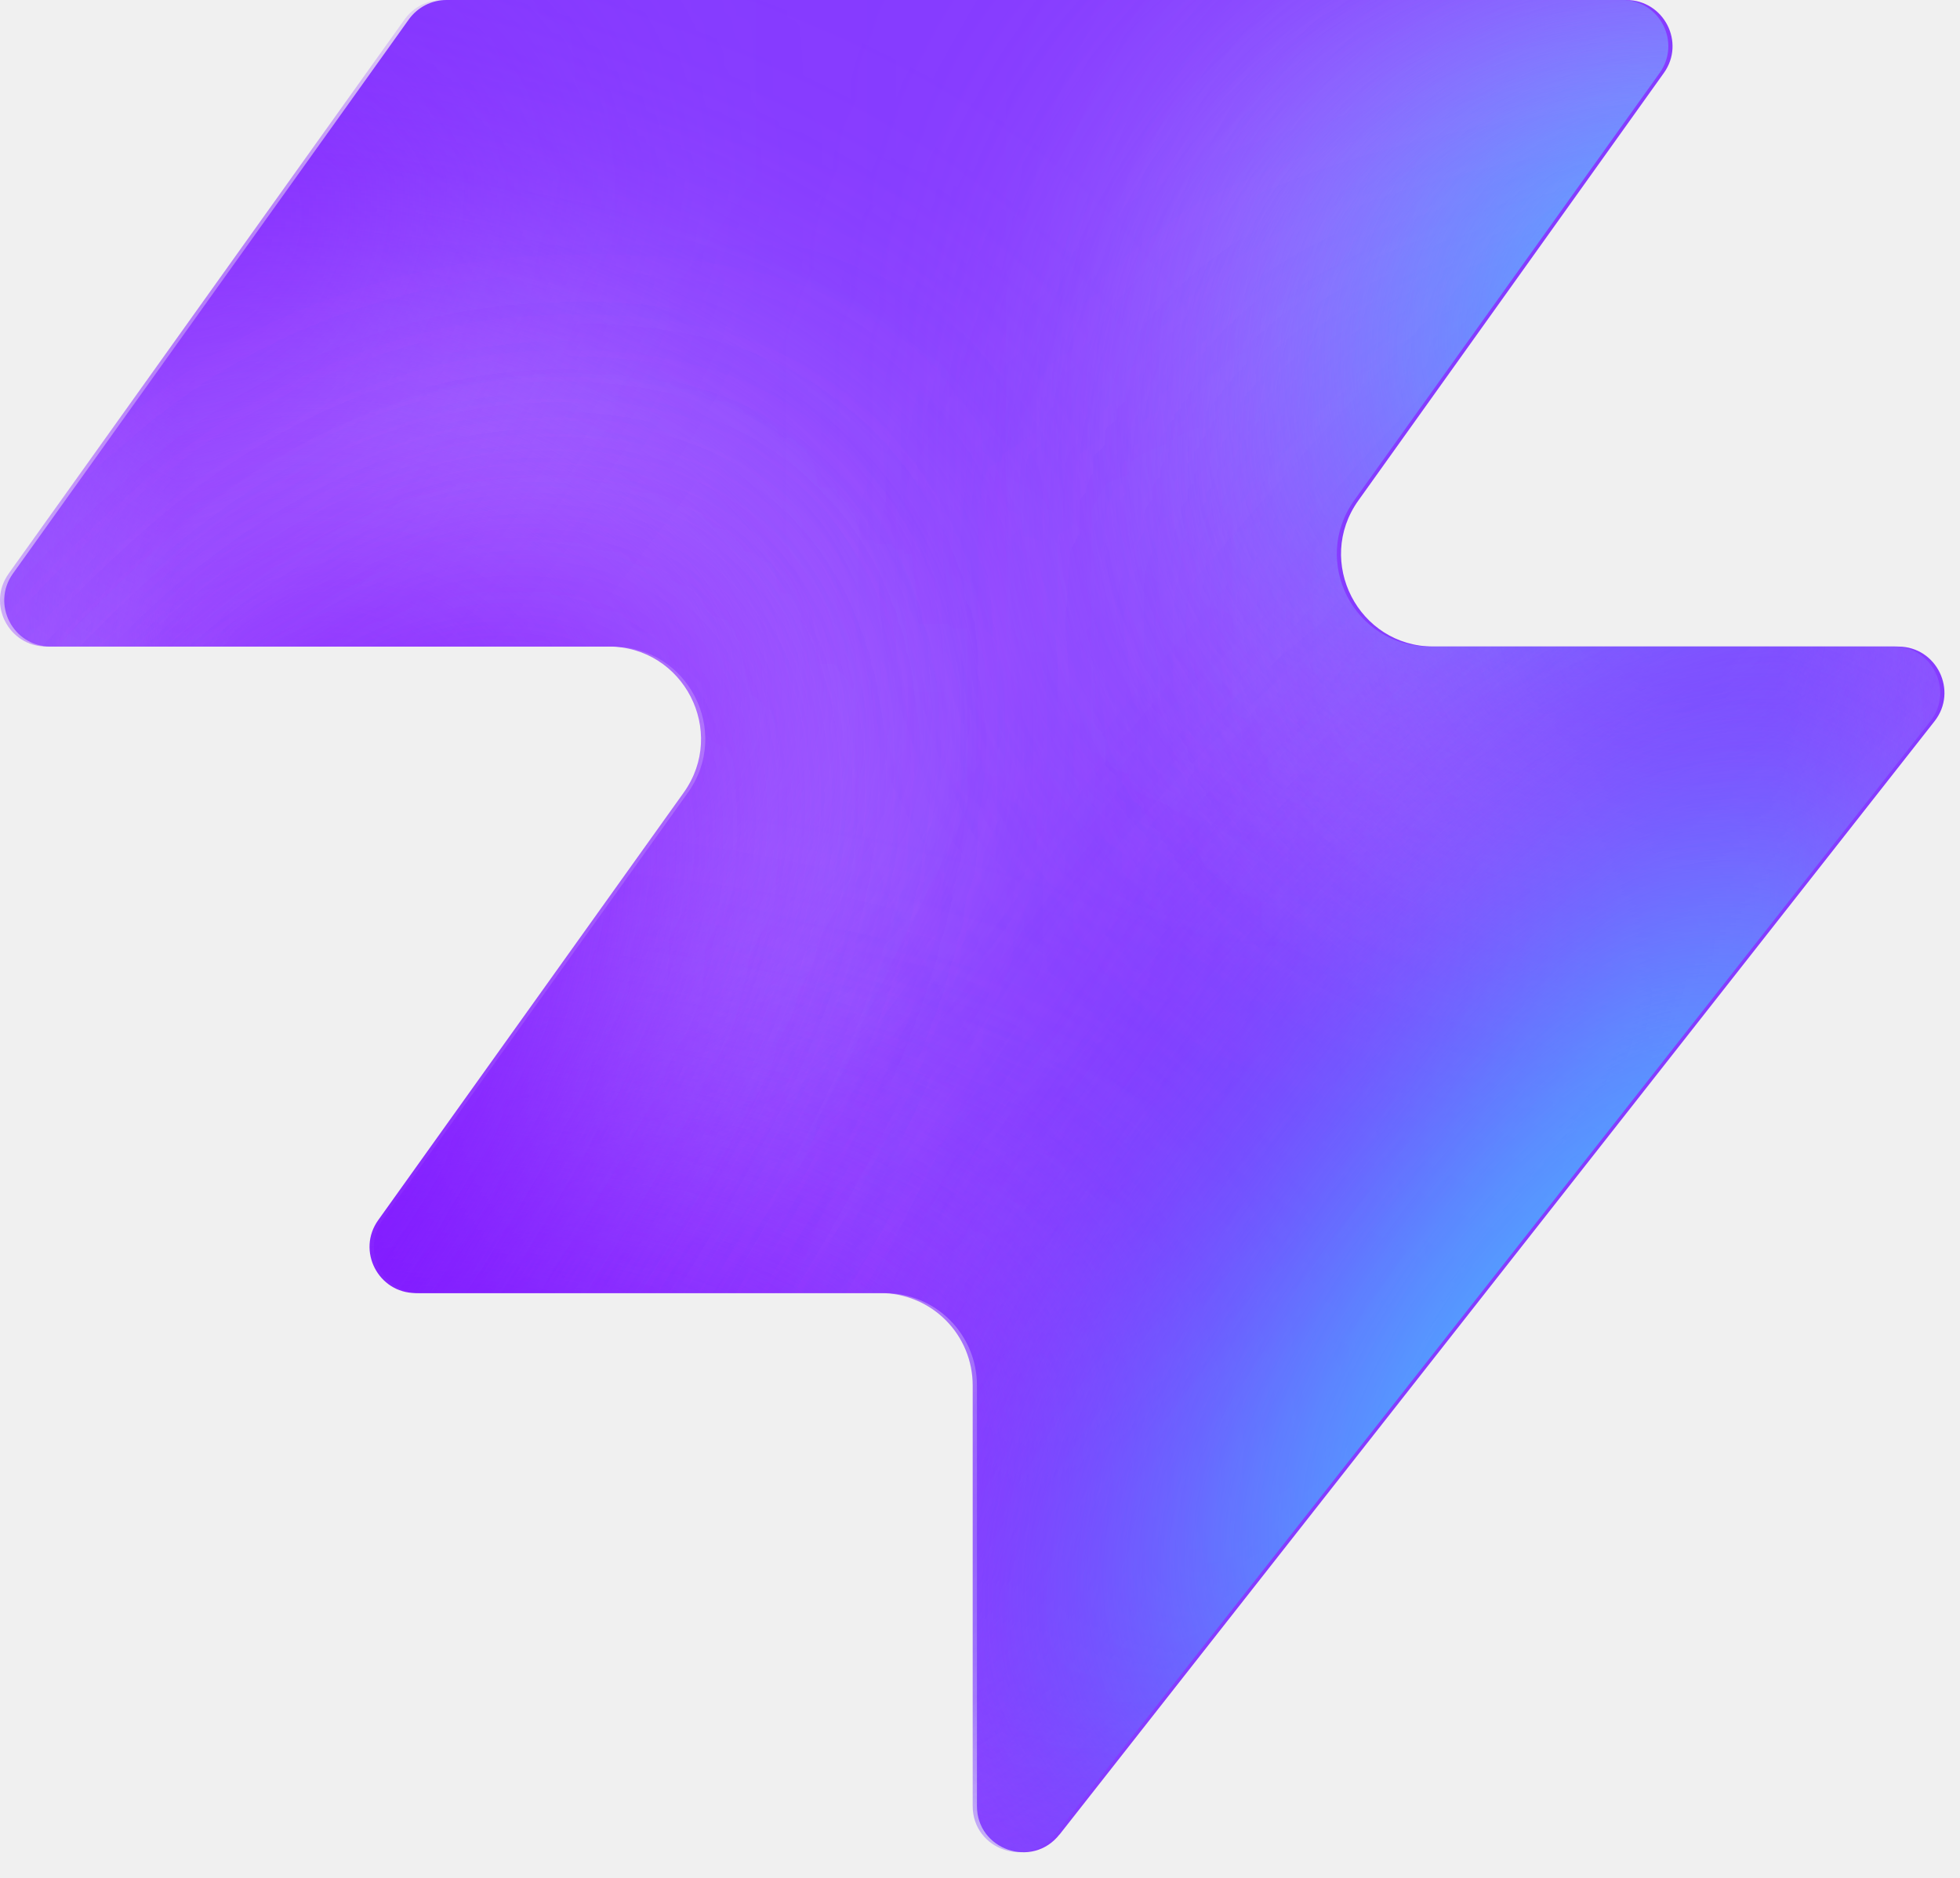
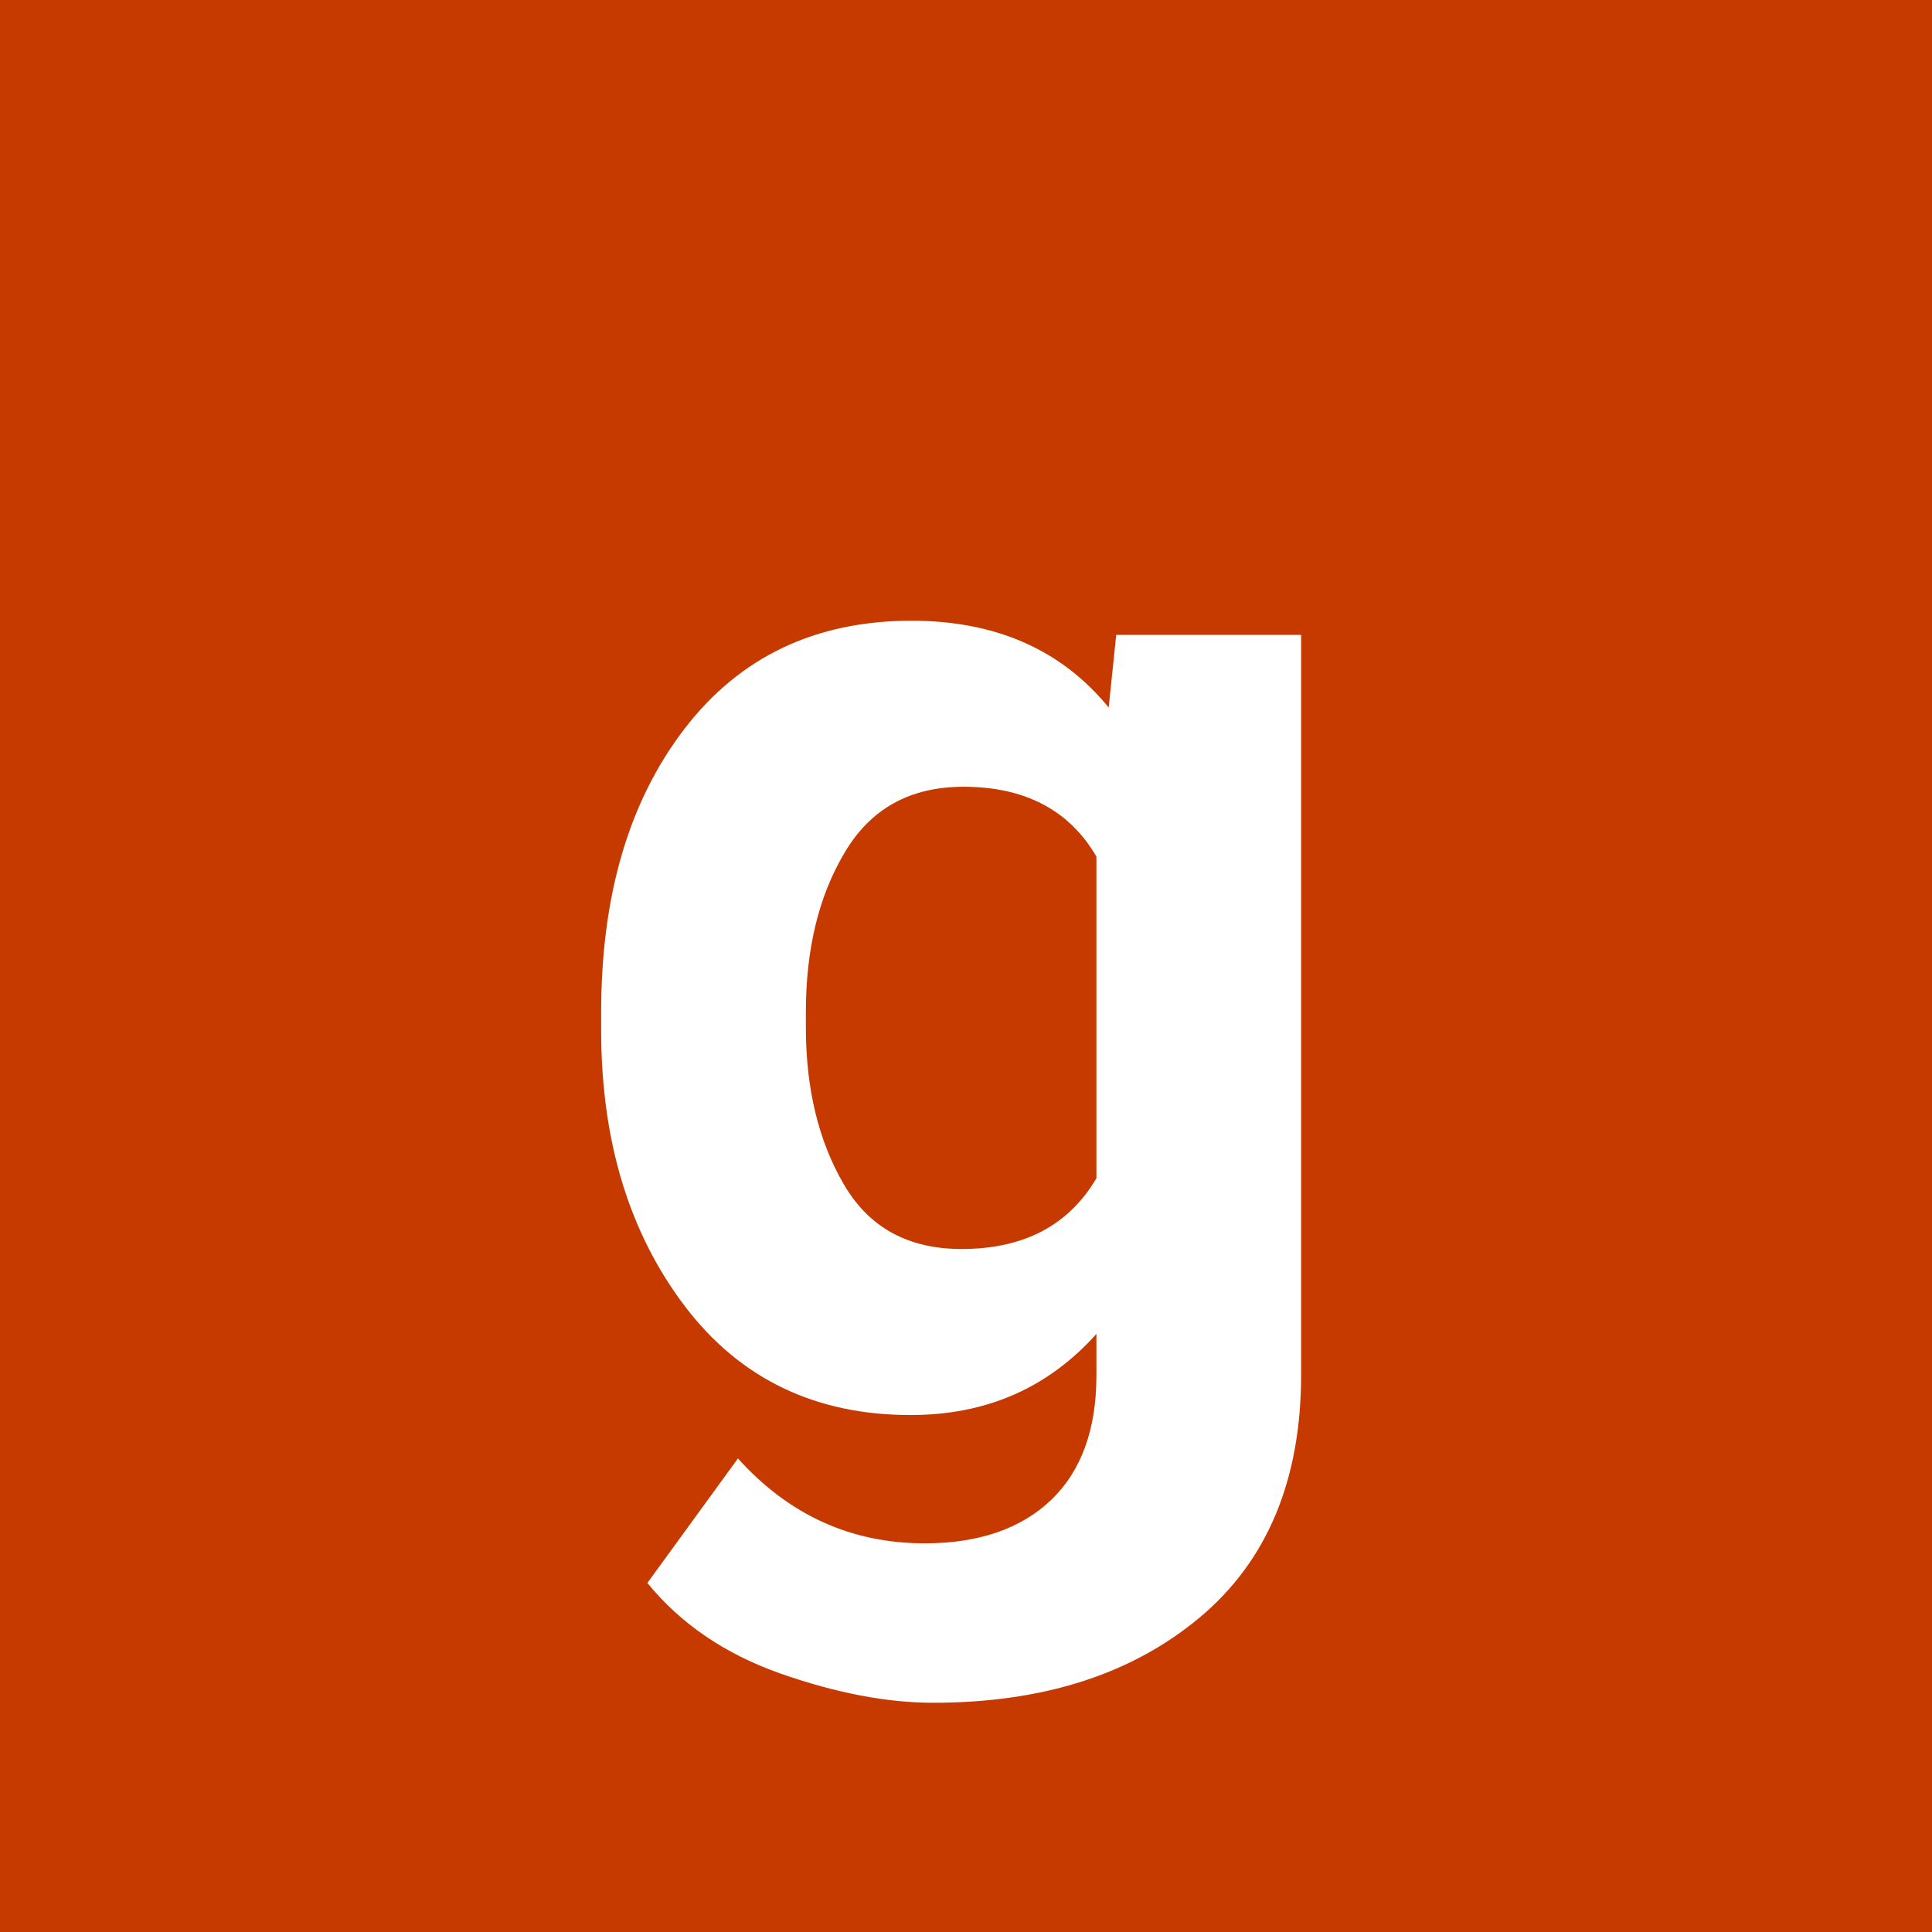
- <svg xmlns="http://www.w3.org/2000/svg" width="48" height="46" fill="none" viewBox="0 0 48 46">
-   <path fill="#863bff" d="M25.946 44.938c-.664.845-2.021.375-2.021-.698V33.937a2.26 2.26 0 0 0-2.262-2.262H10.287c-.92 0-1.456-1.04-.92-1.788l7.48-10.471c1.07-1.497 0-3.578-1.842-3.578H1.237c-.92 0-1.456-1.04-.92-1.788L10.013.474c.214-.297.556-.474.92-.474h28.894c.92 0 1.456 1.04.92 1.788l-7.48 10.471c-1.07 1.498 0 3.579 1.842 3.579h11.377c.943 0 1.473 1.088.89 1.83L25.947 44.94z" style="fill:#863bff;fill:color(display-p3 .525 .23 1);fill-opacity:1" />
-   <mask id="a" width="48" height="46" x="0" y="0" maskUnits="userSpaceOnUse" style="mask-type:alpha">
-     <path fill="#000" d="M25.842 44.938c-.664.844-2.021.375-2.021-.698V33.937a2.26 2.26 0 0 0-2.262-2.262H10.183c-.92 0-1.456-1.04-.92-1.788l7.48-10.471c1.07-1.498 0-3.579-1.842-3.579H1.133c-.92 0-1.456-1.04-.92-1.787L9.91.473c.214-.297.556-.474.92-.474h28.894c.92 0 1.456 1.04.92 1.788l-7.48 10.471c-1.07 1.498 0 3.578 1.842 3.578h11.377c.943 0 1.473 1.088.89 1.832L25.843 44.94z" style="fill:#000;fill-opacity:1" />
-   </mask>
-   <g mask="url(#a)">
-     <g filter="url(#b)">
-       <ellipse cx="5.508" cy="14.704" fill="#ede6ff" rx="5.508" ry="14.704" style="fill:#ede6ff;fill:color(display-p3 .927 .903 1);fill-opacity:1" transform="matrix(.00324 1 1 -.00324 -4.47 31.516)" />
-     </g>
-     <g filter="url(#c)">
-       <ellipse cx="10.399" cy="29.851" fill="#ede6ff" rx="10.399" ry="29.851" style="fill:#ede6ff;fill:color(display-p3 .927 .903 1);fill-opacity:1" transform="matrix(.00324 1 1 -.00324 -39.328 7.883)" />
-     </g>
-     <g filter="url(#d)">
-       <ellipse cx="5.508" cy="30.487" fill="#7e14ff" rx="5.508" ry="30.487" style="fill:#7e14ff;fill:color(display-p3 .492 .077 1);fill-opacity:1" transform="rotate(89.814 -25.913 -14.639)scale(1 -1)" />
-     </g>
-     <g filter="url(#e)">
-       <ellipse cx="5.508" cy="30.599" fill="#7e14ff" rx="5.508" ry="30.599" style="fill:#7e14ff;fill:color(display-p3 .492 .077 1);fill-opacity:1" transform="rotate(89.814 -32.644 -3.334)scale(1 -1)" />
-     </g>
-     <g filter="url(#f)">
-       <ellipse cx="5.508" cy="30.599" fill="#7e14ff" rx="5.508" ry="30.599" style="fill:#7e14ff;fill:color(display-p3 .492 .077 1);fill-opacity:1" transform="matrix(.00324 1 1 -.00324 -34.34 30.47)" />
-     </g>
-     <g filter="url(#g)">
-       <ellipse cx="14.072" cy="22.078" fill="#ede6ff" rx="14.072" ry="22.078" style="fill:#ede6ff;fill:color(display-p3 .927 .903 1);fill-opacity:1" transform="rotate(93.35 24.506 48.493)scale(-1 1)" />
-     </g>
-     <g filter="url(#h)">
-       <ellipse cx="3.47" cy="21.501" fill="#7e14ff" rx="3.47" ry="21.501" style="fill:#7e14ff;fill:color(display-p3 .492 .077 1);fill-opacity:1" transform="rotate(89.009 28.708 47.59)scale(-1 1)" />
-     </g>
-     <g filter="url(#i)">
-       <ellipse cx="3.47" cy="21.501" fill="#7e14ff" rx="3.47" ry="21.501" style="fill:#7e14ff;fill:color(display-p3 .492 .077 1);fill-opacity:1" transform="rotate(89.009 28.708 47.59)scale(-1 1)" />
-     </g>
-     <g filter="url(#j)">
-       <ellipse cx=".387" cy="8.972" fill="#7e14ff" rx="4.407" ry="29.108" style="fill:#7e14ff;fill:color(display-p3 .492 .077 1);fill-opacity:1" transform="rotate(39.51 .387 8.972)" />
-     </g>
-     <g filter="url(#k)">
-       <ellipse cx="47.523" cy="-6.092" fill="#7e14ff" rx="4.407" ry="29.108" style="fill:#7e14ff;fill:color(display-p3 .492 .077 1);fill-opacity:1" transform="rotate(37.892 47.523 -6.092)" />
-     </g>
-     <g filter="url(#l)">
-       <ellipse cx="41.412" cy="6.333" fill="#47bfff" rx="5.971" ry="9.665" style="fill:#47bfff;fill:color(display-p3 .28 .748 1);fill-opacity:1" transform="rotate(37.892 41.412 6.333)" />
-     </g>
-     <g filter="url(#m)">
-       <ellipse cx="-1.879" cy="38.332" fill="#7e14ff" rx="4.407" ry="29.108" style="fill:#7e14ff;fill:color(display-p3 .492 .077 1);fill-opacity:1" transform="rotate(37.892 -1.88 38.332)" />
-     </g>
-     <g filter="url(#n)">
-       <ellipse cx="-1.879" cy="38.332" fill="#7e14ff" rx="4.407" ry="29.108" style="fill:#7e14ff;fill:color(display-p3 .492 .077 1);fill-opacity:1" transform="rotate(37.892 -1.88 38.332)" />
-     </g>
-     <g filter="url(#o)">
-       <ellipse cx="35.651" cy="29.907" fill="#7e14ff" rx="4.407" ry="29.108" style="fill:#7e14ff;fill:color(display-p3 .492 .077 1);fill-opacity:1" transform="rotate(37.892 35.651 29.907)" />
-     </g>
-     <g filter="url(#p)">
-       <ellipse cx="38.418" cy="32.4" fill="#47bfff" rx="5.971" ry="15.297" style="fill:#47bfff;fill:color(display-p3 .28 .748 1);fill-opacity:1" transform="rotate(37.892 38.418 32.4)" />
-     </g>
-   </g>
-   <defs>
-     <filter id="b" width="60.045" height="41.654" x="-19.77" y="16.149" color-interpolation-filters="sRGB" filterUnits="userSpaceOnUse">
-       <feFlood flood-opacity="0" result="BackgroundImageFix" />
-       <feBlend in="SourceGraphic" in2="BackgroundImageFix" result="shape" />
-       <feGaussianBlur result="effect1_foregroundBlur_2002_17158" stdDeviation="7.659" />
-     </filter>
-     <filter id="c" width="90.34" height="51.437" x="-54.613" y="-7.533" color-interpolation-filters="sRGB" filterUnits="userSpaceOnUse">
-       <feFlood flood-opacity="0" result="BackgroundImageFix" />
-       <feBlend in="SourceGraphic" in2="BackgroundImageFix" result="shape" />
-       <feGaussianBlur result="effect1_foregroundBlur_2002_17158" stdDeviation="7.659" />
-     </filter>
-     <filter id="d" width="79.355" height="29.4" x="-49.64" y="2.03" color-interpolation-filters="sRGB" filterUnits="userSpaceOnUse">
-       <feFlood flood-opacity="0" result="BackgroundImageFix" />
-       <feBlend in="SourceGraphic" in2="BackgroundImageFix" result="shape" />
-       <feGaussianBlur result="effect1_foregroundBlur_2002_17158" stdDeviation="4.596" />
-     </filter>
-     <filter id="e" width="79.579" height="29.4" x="-45.045" y="20.029" color-interpolation-filters="sRGB" filterUnits="userSpaceOnUse">
-       <feFlood flood-opacity="0" result="BackgroundImageFix" />
-       <feBlend in="SourceGraphic" in2="BackgroundImageFix" result="shape" />
-       <feGaussianBlur result="effect1_foregroundBlur_2002_17158" stdDeviation="4.596" />
-     </filter>
-     <filter id="f" width="79.579" height="29.4" x="-43.513" y="21.178" color-interpolation-filters="sRGB" filterUnits="userSpaceOnUse">
-       <feFlood flood-opacity="0" result="BackgroundImageFix" />
-       <feBlend in="SourceGraphic" in2="BackgroundImageFix" result="shape" />
-       <feGaussianBlur result="effect1_foregroundBlur_2002_17158" stdDeviation="4.596" />
-     </filter>
-     <filter id="g" width="74.749" height="58.852" x="15.756" y="-17.901" color-interpolation-filters="sRGB" filterUnits="userSpaceOnUse">
-       <feFlood flood-opacity="0" result="BackgroundImageFix" />
-       <feBlend in="SourceGraphic" in2="BackgroundImageFix" result="shape" />
-       <feGaussianBlur result="effect1_foregroundBlur_2002_17158" stdDeviation="7.659" />
-     </filter>
-     <filter id="h" width="61.377" height="25.362" x="23.548" y="2.284" color-interpolation-filters="sRGB" filterUnits="userSpaceOnUse">
-       <feFlood flood-opacity="0" result="BackgroundImageFix" />
-       <feBlend in="SourceGraphic" in2="BackgroundImageFix" result="shape" />
-       <feGaussianBlur result="effect1_foregroundBlur_2002_17158" stdDeviation="4.596" />
-     </filter>
-     <filter id="i" width="61.377" height="25.362" x="23.548" y="2.284" color-interpolation-filters="sRGB" filterUnits="userSpaceOnUse">
-       <feFlood flood-opacity="0" result="BackgroundImageFix" />
-       <feBlend in="SourceGraphic" in2="BackgroundImageFix" result="shape" />
-       <feGaussianBlur result="effect1_foregroundBlur_2002_17158" stdDeviation="4.596" />
-     </filter>
-     <filter id="j" width="56.045" height="63.649" x="-27.636" y="-22.853" color-interpolation-filters="sRGB" filterUnits="userSpaceOnUse">
-       <feFlood flood-opacity="0" result="BackgroundImageFix" />
-       <feBlend in="SourceGraphic" in2="BackgroundImageFix" result="shape" />
-       <feGaussianBlur result="effect1_foregroundBlur_2002_17158" stdDeviation="4.596" />
-     </filter>
-     <filter id="k" width="54.814" height="64.646" x="20.116" y="-38.415" color-interpolation-filters="sRGB" filterUnits="userSpaceOnUse">
-       <feFlood flood-opacity="0" result="BackgroundImageFix" />
-       <feBlend in="SourceGraphic" in2="BackgroundImageFix" result="shape" />
-       <feGaussianBlur result="effect1_foregroundBlur_2002_17158" stdDeviation="4.596" />
-     </filter>
-     <filter id="l" width="33.541" height="35.313" x="24.641" y="-11.323" color-interpolation-filters="sRGB" filterUnits="userSpaceOnUse">
-       <feFlood flood-opacity="0" result="BackgroundImageFix" />
-       <feBlend in="SourceGraphic" in2="BackgroundImageFix" result="shape" />
-       <feGaussianBlur result="effect1_foregroundBlur_2002_17158" stdDeviation="4.596" />
-     </filter>
-     <filter id="m" width="54.814" height="64.646" x="-29.286" y="6.009" color-interpolation-filters="sRGB" filterUnits="userSpaceOnUse">
-       <feFlood flood-opacity="0" result="BackgroundImageFix" />
-       <feBlend in="SourceGraphic" in2="BackgroundImageFix" result="shape" />
-       <feGaussianBlur result="effect1_foregroundBlur_2002_17158" stdDeviation="4.596" />
-     </filter>
-     <filter id="n" width="54.814" height="64.646" x="-29.286" y="6.009" color-interpolation-filters="sRGB" filterUnits="userSpaceOnUse">
-       <feFlood flood-opacity="0" result="BackgroundImageFix" />
-       <feBlend in="SourceGraphic" in2="BackgroundImageFix" result="shape" />
-       <feGaussianBlur result="effect1_foregroundBlur_2002_17158" stdDeviation="4.596" />
-     </filter>
-     <filter id="o" width="54.814" height="64.646" x="8.244" y="-2.416" color-interpolation-filters="sRGB" filterUnits="userSpaceOnUse">
-       <feFlood flood-opacity="0" result="BackgroundImageFix" />
-       <feBlend in="SourceGraphic" in2="BackgroundImageFix" result="shape" />
-       <feGaussianBlur result="effect1_foregroundBlur_2002_17158" stdDeviation="4.596" />
-     </filter>
-     <filter id="p" width="39.409" height="43.623" x="18.713" y="10.588" color-interpolation-filters="sRGB" filterUnits="userSpaceOnUse">
-       <feFlood flood-opacity="0" result="BackgroundImageFix" />
-       <feBlend in="SourceGraphic" in2="BackgroundImageFix" result="shape" />
-       <feGaussianBlur result="effect1_foregroundBlur_2002_17158" stdDeviation="4.596" />
-     </filter>
-   </defs>
+ <svg xmlns="http://www.w3.org/2000/svg" viewBox="0 0 32 32">
+   <rect width="32" height="32" fill="#c63a00" />
+   <text x="16" y="15" fill="#fff" font-family="ui-sans-serif, system-ui, -apple-system, Segoe UI, Roboto, Helvetica Neue, Arial, sans-serif" font-size="24" font-weight="600" text-anchor="middle" dominant-baseline="central">g</text>
</svg>
